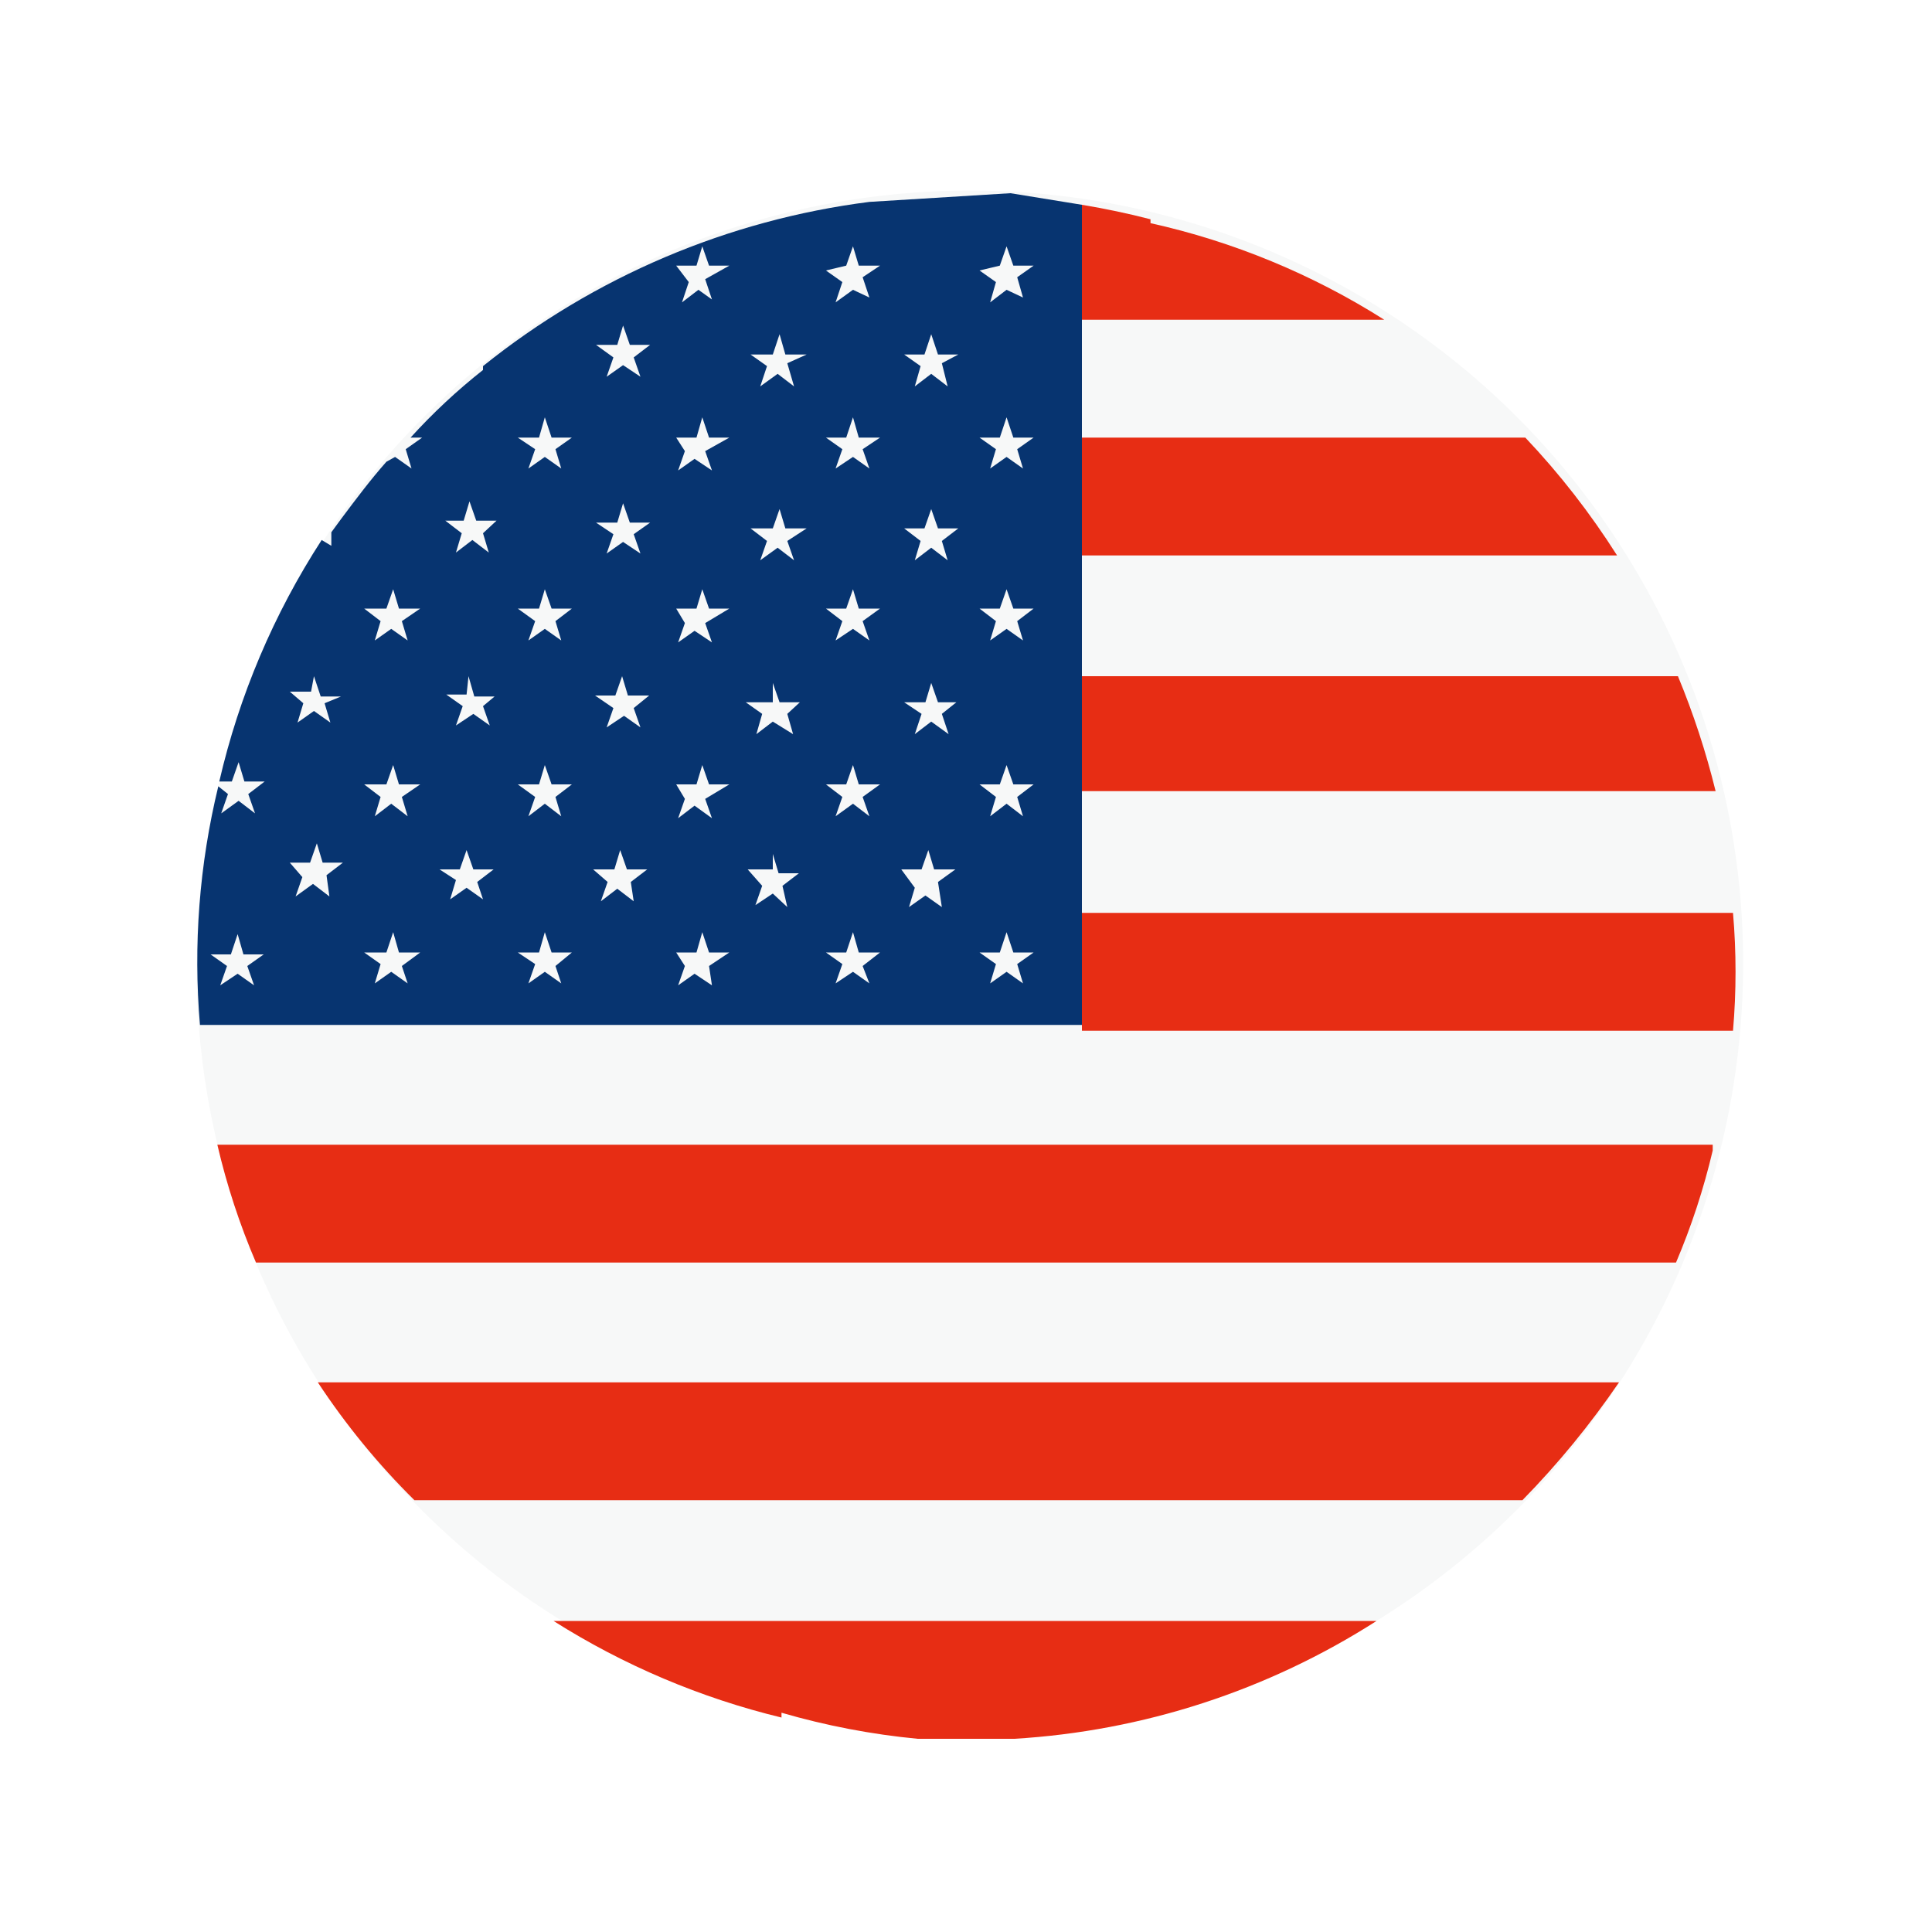
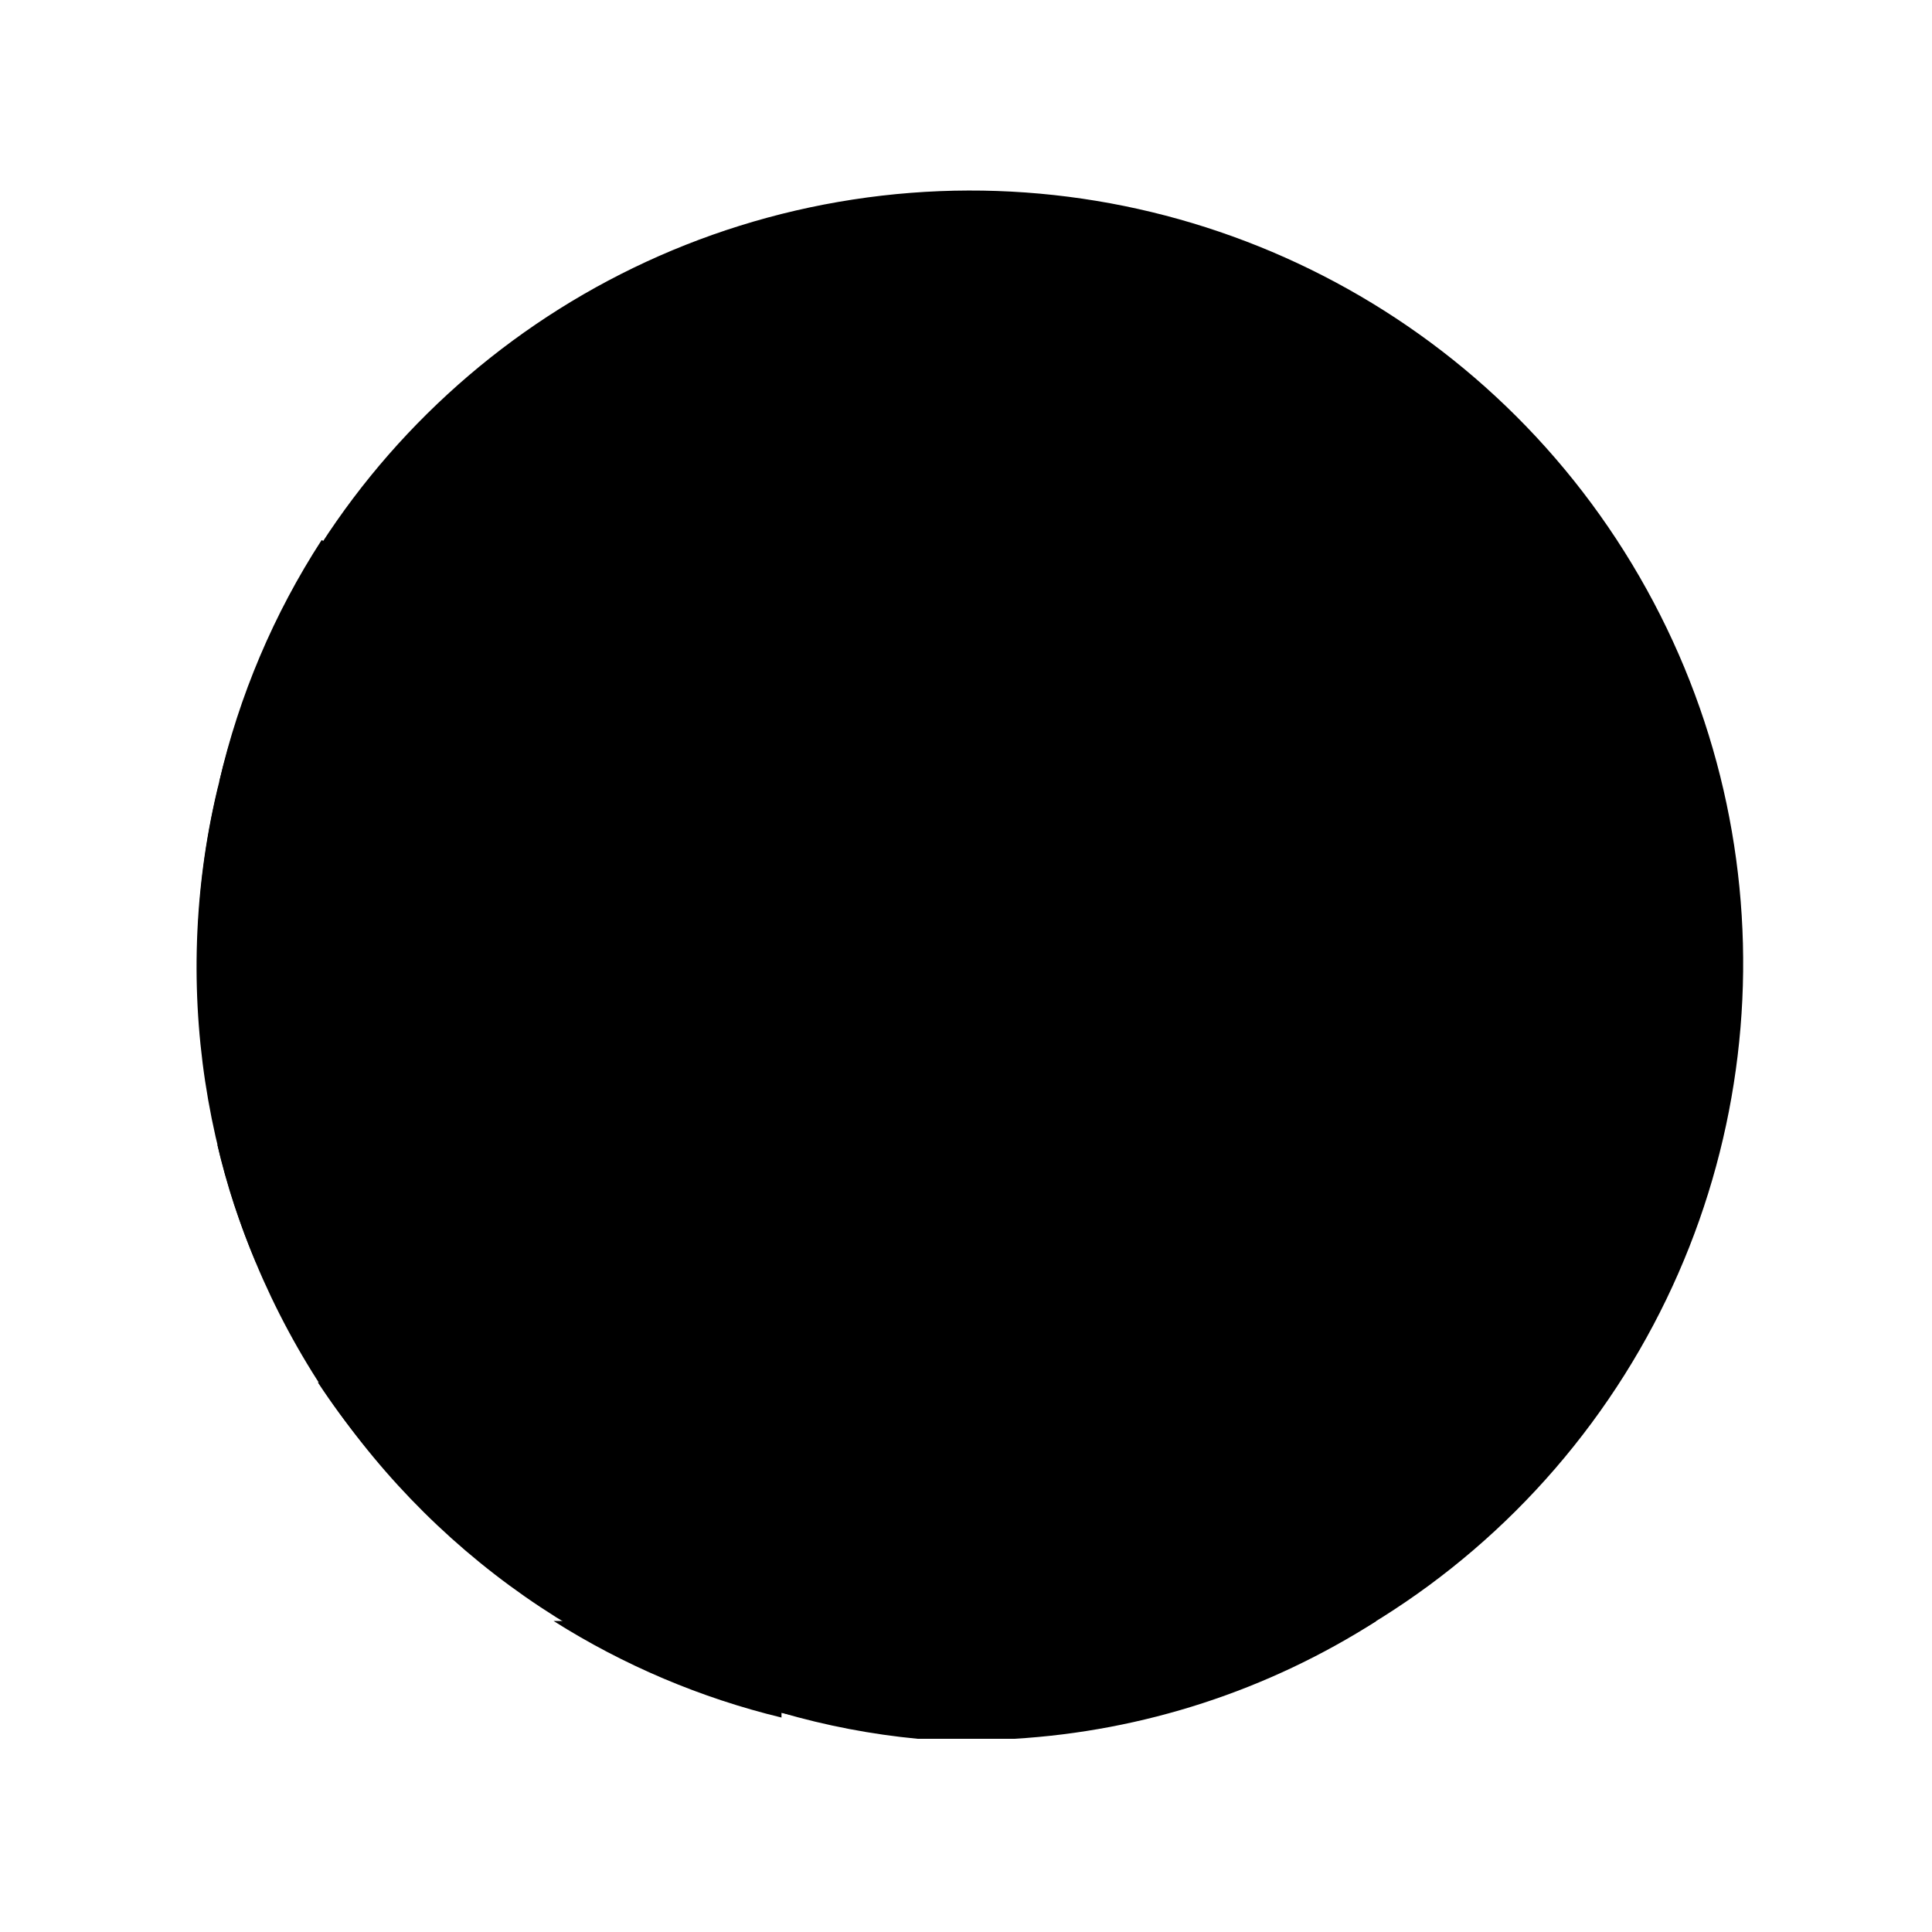
- <svg xmlns="http://www.w3.org/2000/svg" t="1573495944855" class="icon" viewBox="0 0 1024 1024" version="1.1" p-id="1751" width="200" height="200">
+ <svg xmlns="http://www.w3.org/2000/svg" class="icon" viewBox="0 0 1024 1024" width="200" height="200">
  <defs>
-     <style type="text/css" />
+     <style />
  </defs>
-   <path d="M116.224 414.208a409.6 409.6 0 1 1 297.984 493.568 407.04 407.04 0 0 1-297.984-493.568" fill="#F7F8F8" p-id="1752" />
-   <path d="M889.344 358.4H573.44v60.928h335.872a422.912 422.912 0 0 0-19.968-60.928m-80.896-126.464H573.44V294.4h283.648a409.6 409.6 0 0 0-48.64-62.464M217.6 795.136h589.312a455.68 455.68 0 0 0 51.2-62.464H168.448a388.608 388.608 0 0 0 51.2 62.464m390.144-678.912c-11.776-3.072-24.064-5.632-36.352-7.68v60.928h160.256a389.632 389.632 0 0 0-123.904-51.2m307.2 365.568H573.44v62.464h345.088a364.032 364.032 0 0 0 0-62.464M135.68 669.184h752.64a366.592 366.592 0 0 0 19.456-59.392v-3.072H115.2a371.712 371.712 0 0 0 20.48 62.464m278.528 238.592A391.68 391.68 0 0 0 486.4 921.6h51.2a400.384 400.384 0 0 0 192-62.464H293.376a403.968 403.968 0 0 0 120.832 51.2" fill="#E72D14" p-id="1753" />
-   <path d="M542.208 521.216l-8.704-6.144-8.704 6.144 3.072-10.24-8.704-6.144h10.752l3.584-10.752 3.584 10.752h10.752l-8.704 6.144zM499.2 192.512l3.072 12.288-8.704-6.656-8.704 6.656 3.072-10.752-8.704-6.144h10.752l3.584-10.752 3.584 10.752h10.752z m0 94.208l3.072 10.24-8.704-6.656-8.704 6.656 3.072-10.24-8.704-6.656h10.752l3.584-10.24 3.584 10.24h10.752z m0 91.648l3.584 10.752-9.216-6.656-8.704 6.656 3.584-10.752-9.216-6.144h11.264l3.072-10.24 3.584 10.24h9.728z m0 102.4l-8.704-6.144-8.704 6.144 3.072-10.24-7.168-9.728h10.752l3.584-10.24 3.072 10.24h11.264l-9.216 6.656zM457.216 238.08l3.584 10.24-8.704-6.144-9.216 6.144 3.584-10.24-8.704-6.144h10.752l3.584-10.752 3.072 10.752h11.264z m0 91.136l3.584 10.24-8.704-6.144-9.216 6.144 3.584-10.24-8.704-6.656h10.752l3.584-10.24 3.072 10.24h11.264z m0 93.184l3.584 10.24-8.704-6.656-9.216 6.656 3.584-10.24-8.704-6.656h10.752l3.584-10.24 3.072 10.24h11.264z m3.584 98.816l-8.704-6.144-9.216 6.144 3.584-10.24-8.704-6.144h10.752l3.584-10.752 3.072 10.752h11.264L457.216 512z m-43.52-328.704l3.584 12.288-8.704-6.656-9.216 6.656 3.584-10.752-8.704-6.144H409.6l3.584-10.752 3.072 10.752h11.264z m0 94.208l3.584 10.24-8.704-6.656-9.216 6.656 3.584-10.24-8.704-6.656H409.6l3.584-10.24 3.072 10.24h11.264z m0 91.648l3.072 10.752-10.752-6.656-8.704 6.656 3.072-10.752-8.704-6.144H409.6v-10.24l3.584 10.24h10.752z m0 102.4l-7.68-7.168-9.216 6.144 3.584-10.24-7.68-8.704H409.6v-8.192l3.072 10.24h10.752l-8.704 6.656z m-43.52-332.8l3.584 10.752-7.168-5.12-8.704 6.656 3.584-10.752-6.656-8.704h10.752l3.072-10.24 3.584 10.24h10.752z m0 91.136l3.584 10.24-9.216-6.144-8.704 6.144 3.584-10.24-4.608-7.168h10.752l3.072-10.752 3.584 10.752h10.752z m0 91.136l3.584 10.24-9.216-6.144-8.704 6.144 3.584-10.24-4.608-7.68h10.752l3.072-10.24 3.584 10.24h10.752z m0 93.184l3.584 10.24-9.216-6.656-8.704 6.656 3.584-10.24-4.608-7.68h10.752l3.072-10.24 3.584 10.24h10.752z m3.584 98.816l-9.216-6.144-8.704 6.144 3.584-10.24-4.608-7.168h10.752l3.072-10.752 3.584 10.752h10.752L375.808 512z m-41.472-332.8l3.584 10.24-9.216-6.144-8.704 6.144 3.584-10.24-9.216-6.656h11.264l3.072-10.24 3.584 10.24h10.752z m0 93.696l3.584 10.24-9.216-6.144-8.704 6.144 3.584-10.24-9.216-6.144h11.264l3.072-10.24 3.584 10.24h10.752z m0 92.16l3.584 10.24-8.704-6.144-9.216 6.144 3.584-10.24-9.728-6.656h10.752l3.584-10.24 3.072 10.24h11.264z m0 102.4l-8.704-6.656-8.704 6.656 3.584-10.24-7.68-6.656h11.264l3.072-10.24 3.584 10.24h10.752l-8.704 6.656zM294.4 238.08l3.072 10.24-8.704-6.144-8.704 6.144 3.584-10.24-9.216-6.144h11.264l3.072-10.752 3.584 10.752h10.752z m0 91.136l3.072 10.24-8.704-6.144-8.704 6.144 3.584-10.24-9.216-6.656h11.264l3.072-10.24 3.584 10.24h10.752z m0 93.184l3.072 10.24-8.704-6.656-8.704 6.656 3.584-10.24-9.216-6.656h11.264l3.072-10.24 3.584 10.24h10.752z m3.072 98.816l-8.704-6.144-8.704 6.144 3.584-10.24-9.216-6.144h11.264l3.072-10.752 3.584 10.752h10.752L294.4 512zM256 282.624l3.072 10.24-8.704-6.656-8.704 6.656 3.072-10.24-8.704-6.656h9.728l3.072-10.24 3.584 10.24h10.752z m0 91.648l3.584 10.24-8.704-6.144-9.216 6.144 3.584-10.24-8.704-6.144h10.752l1.024-9.728 3.072 10.752h10.752z m0 102.4l-8.704-6.144-8.704 6.144 3.072-10.24-8.704-5.632h10.752l3.584-10.24 3.584 10.24h10.752l-8.704 6.656zM448.512 140.8l3.584-10.24 3.072 10.24h11.264l-9.216 6.144 3.584 10.752-8.704-4.096-9.216 6.656 3.584-10.752-8.704-6.144z m81.408 274.944l3.584-10.24 3.584 10.24h10.752l-8.704 6.656 3.072 10.24-8.704-6.656-8.704 6.656 3.072-10.24-8.704-6.656z m0-93.184l3.584-10.24 3.584 10.24h10.752l-8.704 6.656 3.072 10.24-8.704-6.144-8.704 6.144 3.072-10.24-8.704-6.656z m0-90.624l3.584-10.752 3.584 10.752h10.752l-8.704 6.144 3.072 10.24-8.704-6.144-8.704 6.144 3.072-10.24-8.704-6.144z m0-91.136l3.584-10.24 3.584 10.24h10.752l-8.704 6.144 3.072 10.752-8.704-4.096-8.704 6.656 3.072-10.752-8.704-6.144zM212.992 329.216l3.072 10.24-8.704-6.144-8.704 6.144 3.072-10.24-8.704-6.656H204.8l3.584-10.24 3.072 10.24h11.264z m0 93.184l3.072 10.24-8.704-6.656-8.704 6.656 3.072-10.24-8.704-6.656H204.8l3.584-10.24 3.072 10.24h11.264z m3.072 98.816l-8.704-6.144-8.704 6.144 3.072-10.24-8.704-6.144H204.8l3.584-10.752 3.072 10.752h11.264L212.992 512z m-44.032-148.48l3.072 10.24-8.704-6.144-8.704 6.144 3.072-10.24-7.168-6.144h11.264l1.536-8.192 3.584 10.752h10.752z m2.56 102.4l-8.704-6.656-9.216 6.656 3.584-10.24-6.656-7.68h10.752l3.584-10.24 3.072 10.24h10.752l-8.704 6.656z m-39.936 47.104l-8.704-6.144-9.216 6.144L120.32 512l-8.704-6.144h10.752l3.584-10.752 3.072 10.752h10.752L131.072 512zM573.44 108.544l-37.888-6.144-74.752 4.608a409.6 409.6 0 0 0-204.8 87.04v4.608-2.56a318.464 318.464 0 0 0-38.4 35.84h6.144l-8.704 6.144 3.072 10.24-8.704-6.144-4.608 2.56c-8.192 9.216-15.872 19.456-23.552 29.696l-5.632 7.68v7.168l-5.12-3.072a401.408 401.408 0 0 0-54.272 128h6.656l3.584-10.24 3.072 10.24h10.752l-8.704 6.656 3.584 10.24-8.704-6.656-9.216 6.656 3.584-10.24-5.12-4.096a393.728 393.728 0 0 0-9.728 126.464H573.44z" fill="#073470" p-id="1754" />
+   <path d="M116.224 414.208a409.6 409.6 0 11297.984 493.568 407.04 407.04 0 01-297.984-493.568" />
+   <path d="M889.344 358.4H573.44v60.928h335.872a422.912 422.912 0 00-19.968-60.928m-80.896-126.464H573.44V294.4h283.648a409.6 409.6 0 00-48.64-62.464M217.6 795.136h589.312a455.68 455.68 0 0051.2-62.464H168.448a388.608 388.608 0 0051.2 62.464m390.144-678.912c-11.776-3.072-24.064-5.632-36.352-7.68v60.928h160.256a389.632 389.632 0 00-123.904-51.2m307.2 365.568H573.44v62.464h345.088a364.032 364.032 0 000-62.464M135.68 669.184h752.64a366.592 366.592 0 0019.456-59.392v-3.072H115.2a371.712 371.712 0 0020.48 62.464m278.528 238.592A391.68 391.68 0 00486.4 921.6h51.2a400.384 400.384 0 00192-62.464H293.376a403.968 403.968 0 00120.832 51.2" />
+   <path d="M542.208 521.216l-8.704-6.144-8.704 6.144 3.072-10.24-8.704-6.144h10.752l3.584-10.752 3.584 10.752h10.752l-8.704 6.144zM499.2 192.512l3.072 12.288-8.704-6.656-8.704 6.656 3.072-10.752-8.704-6.144h10.752l3.584-10.752 3.584 10.752h10.752zm0 94.208l3.072 10.24-8.704-6.656-8.704 6.656 3.072-10.24-8.704-6.656h10.752l3.584-10.24 3.584 10.24h10.752zm0 91.648l3.584 10.752-9.216-6.656-8.704 6.656 3.584-10.752-9.216-6.144h11.264l3.072-10.24 3.584 10.24h9.728zm0 102.4l-8.704-6.144-8.704 6.144 3.072-10.24-7.168-9.728h10.752l3.584-10.24 3.072 10.24h11.264l-9.216 6.656zM457.216 238.08l3.584 10.24-8.704-6.144-9.216 6.144 3.584-10.24-8.704-6.144h10.752l3.584-10.752 3.072 10.752h11.264zm0 91.136l3.584 10.24-8.704-6.144-9.216 6.144 3.584-10.24-8.704-6.656h10.752l3.584-10.24 3.072 10.24h11.264zm0 93.184l3.584 10.24-8.704-6.656-9.216 6.656 3.584-10.24-8.704-6.656h10.752l3.584-10.24 3.072 10.24h11.264zm3.584 98.816l-8.704-6.144-9.216 6.144 3.584-10.24-8.704-6.144h10.752l3.584-10.752 3.072 10.752h11.264L457.216 512zm-43.52-328.704l3.584 12.288-8.704-6.656-9.216 6.656 3.584-10.752-8.704-6.144H409.6l3.584-10.752 3.072 10.752h11.264zm0 94.208l3.584 10.24-8.704-6.656-9.216 6.656 3.584-10.24-8.704-6.656H409.6l3.584-10.24 3.072 10.24h11.264zm0 91.648l3.072 10.752-10.752-6.656-8.704 6.656 3.072-10.752-8.704-6.144H409.6v-10.24l3.584 10.24h10.752zm0 102.4l-7.68-7.168-9.216 6.144 3.584-10.24-7.68-8.704H409.6v-8.192l3.072 10.24h10.752l-8.704 6.656zm-43.52-332.8l3.584 10.752-7.168-5.12-8.704 6.656 3.584-10.752-6.656-8.704h10.752l3.072-10.24 3.584 10.24h10.752zm0 91.136l3.584 10.24-9.216-6.144-8.704 6.144 3.584-10.24-4.608-7.168h10.752l3.072-10.752 3.584 10.752h10.752zm0 91.136l3.584 10.24-9.216-6.144-8.704 6.144 3.584-10.24-4.608-7.68h10.752l3.072-10.24 3.584 10.24h10.752zm0 93.184l3.584 10.24-9.216-6.656-8.704 6.656 3.584-10.24-4.608-7.68h10.752l3.072-10.24 3.584 10.24h10.752zm3.584 98.816l-9.216-6.144-8.704 6.144 3.584-10.24-4.608-7.168h10.752l3.072-10.752 3.584 10.752h10.752L375.808 512zm-41.472-332.8l3.584 10.24-9.216-6.144-8.704 6.144 3.584-10.24-9.216-6.656h11.264l3.072-10.24 3.584 10.24h10.752zm0 93.696l3.584 10.24-9.216-6.144-8.704 6.144 3.584-10.24-9.216-6.144h11.264l3.072-10.24 3.584 10.24h10.752zm0 92.16l3.584 10.24-8.704-6.144-9.216 6.144 3.584-10.24-9.728-6.656h10.752l3.584-10.24 3.072 10.24h11.264zm0 102.4l-8.704-6.656-8.704 6.656 3.584-10.24-7.68-6.656h11.264l3.072-10.24 3.584 10.24h10.752l-8.704 6.656zM294.4 238.08l3.072 10.24-8.704-6.144-8.704 6.144 3.584-10.24-9.216-6.144h11.264l3.072-10.752 3.584 10.752h10.752zm0 91.136l3.072 10.24-8.704-6.144-8.704 6.144 3.584-10.24-9.216-6.656h11.264l3.072-10.24 3.584 10.24h10.752zm0 93.184l3.072 10.24-8.704-6.656-8.704 6.656 3.584-10.24-9.216-6.656h11.264l3.072-10.24 3.584 10.24h10.752zm3.072 98.816l-8.704-6.144-8.704 6.144 3.584-10.24-9.216-6.144h11.264l3.072-10.752 3.584 10.752h10.752L294.4 512zM256 282.624l3.072 10.24-8.704-6.656-8.704 6.656 3.072-10.24-8.704-6.656h9.728l3.072-10.24 3.584 10.24h10.752zm0 91.648l3.584 10.24-8.704-6.144-9.216 6.144 3.584-10.24-8.704-6.144h10.752l1.024-9.728 3.072 10.752h10.752zm0 102.4l-8.704-6.144-8.704 6.144 3.072-10.24-8.704-5.632h10.752l3.584-10.24 3.584 10.24h10.752l-8.704 6.656zM448.512 140.8l3.584-10.24 3.072 10.24h11.264l-9.216 6.144 3.584 10.752-8.704-4.096-9.216 6.656 3.584-10.752-8.704-6.144zm81.408 274.944l3.584-10.24 3.584 10.24h10.752l-8.704 6.656 3.072 10.24-8.704-6.656-8.704 6.656 3.072-10.24-8.704-6.656zm0-93.184l3.584-10.24 3.584 10.24h10.752l-8.704 6.656 3.072 10.24-8.704-6.144-8.704 6.144 3.072-10.24-8.704-6.656zm0-90.624l3.584-10.752 3.584 10.752h10.752l-8.704 6.144 3.072 10.24-8.704-6.144-8.704 6.144 3.072-10.24-8.704-6.144zm0-91.136l3.584-10.24 3.584 10.24h10.752l-8.704 6.144 3.072 10.752-8.704-4.096-8.704 6.656 3.072-10.752-8.704-6.144zM212.992 329.216l3.072 10.24-8.704-6.144-8.704 6.144 3.072-10.24-8.704-6.656H204.8l3.584-10.24 3.072 10.24h11.264zm0 93.184l3.072 10.24-8.704-6.656-8.704 6.656 3.072-10.24-8.704-6.656H204.8l3.584-10.24 3.072 10.24h11.264zm3.072 98.816l-8.704-6.144-8.704 6.144 3.072-10.24-8.704-6.144H204.8l3.584-10.752 3.072 10.752h11.264L212.992 512zm-44.032-148.48l3.072 10.24-8.704-6.144-8.704 6.144 3.072-10.24-7.168-6.144h11.264l1.536-8.192 3.584 10.752h10.752zm2.56 102.4l-8.704-6.656-9.216 6.656 3.584-10.24-6.656-7.68h10.752l3.584-10.24 3.072 10.24h10.752l-8.704 6.656zm-39.936 47.104l-8.704-6.144-9.216 6.144L120.32 512l-8.704-6.144h10.752l3.584-10.752 3.072 10.752h10.752L131.072 512zM573.44 108.544l-37.888-6.144-74.752 4.608a409.6 409.6 0 00-204.8 87.04v4.608-2.56a318.464 318.464 0 00-38.4 35.84h6.144l-8.704 6.144 3.072 10.24-8.704-6.144-4.608 2.56c-8.192 9.216-15.872 19.456-23.552 29.696l-5.632 7.68v7.168l-5.12-3.072a401.408 401.408 0 00-54.272 128h6.656l3.584-10.24 3.072 10.24h10.752l-8.704 6.656 3.584 10.24-8.704-6.656-9.216 6.656 3.584-10.24-5.12-4.096a393.728 393.728 0 00-9.728 126.464H573.44z" />
</svg>
